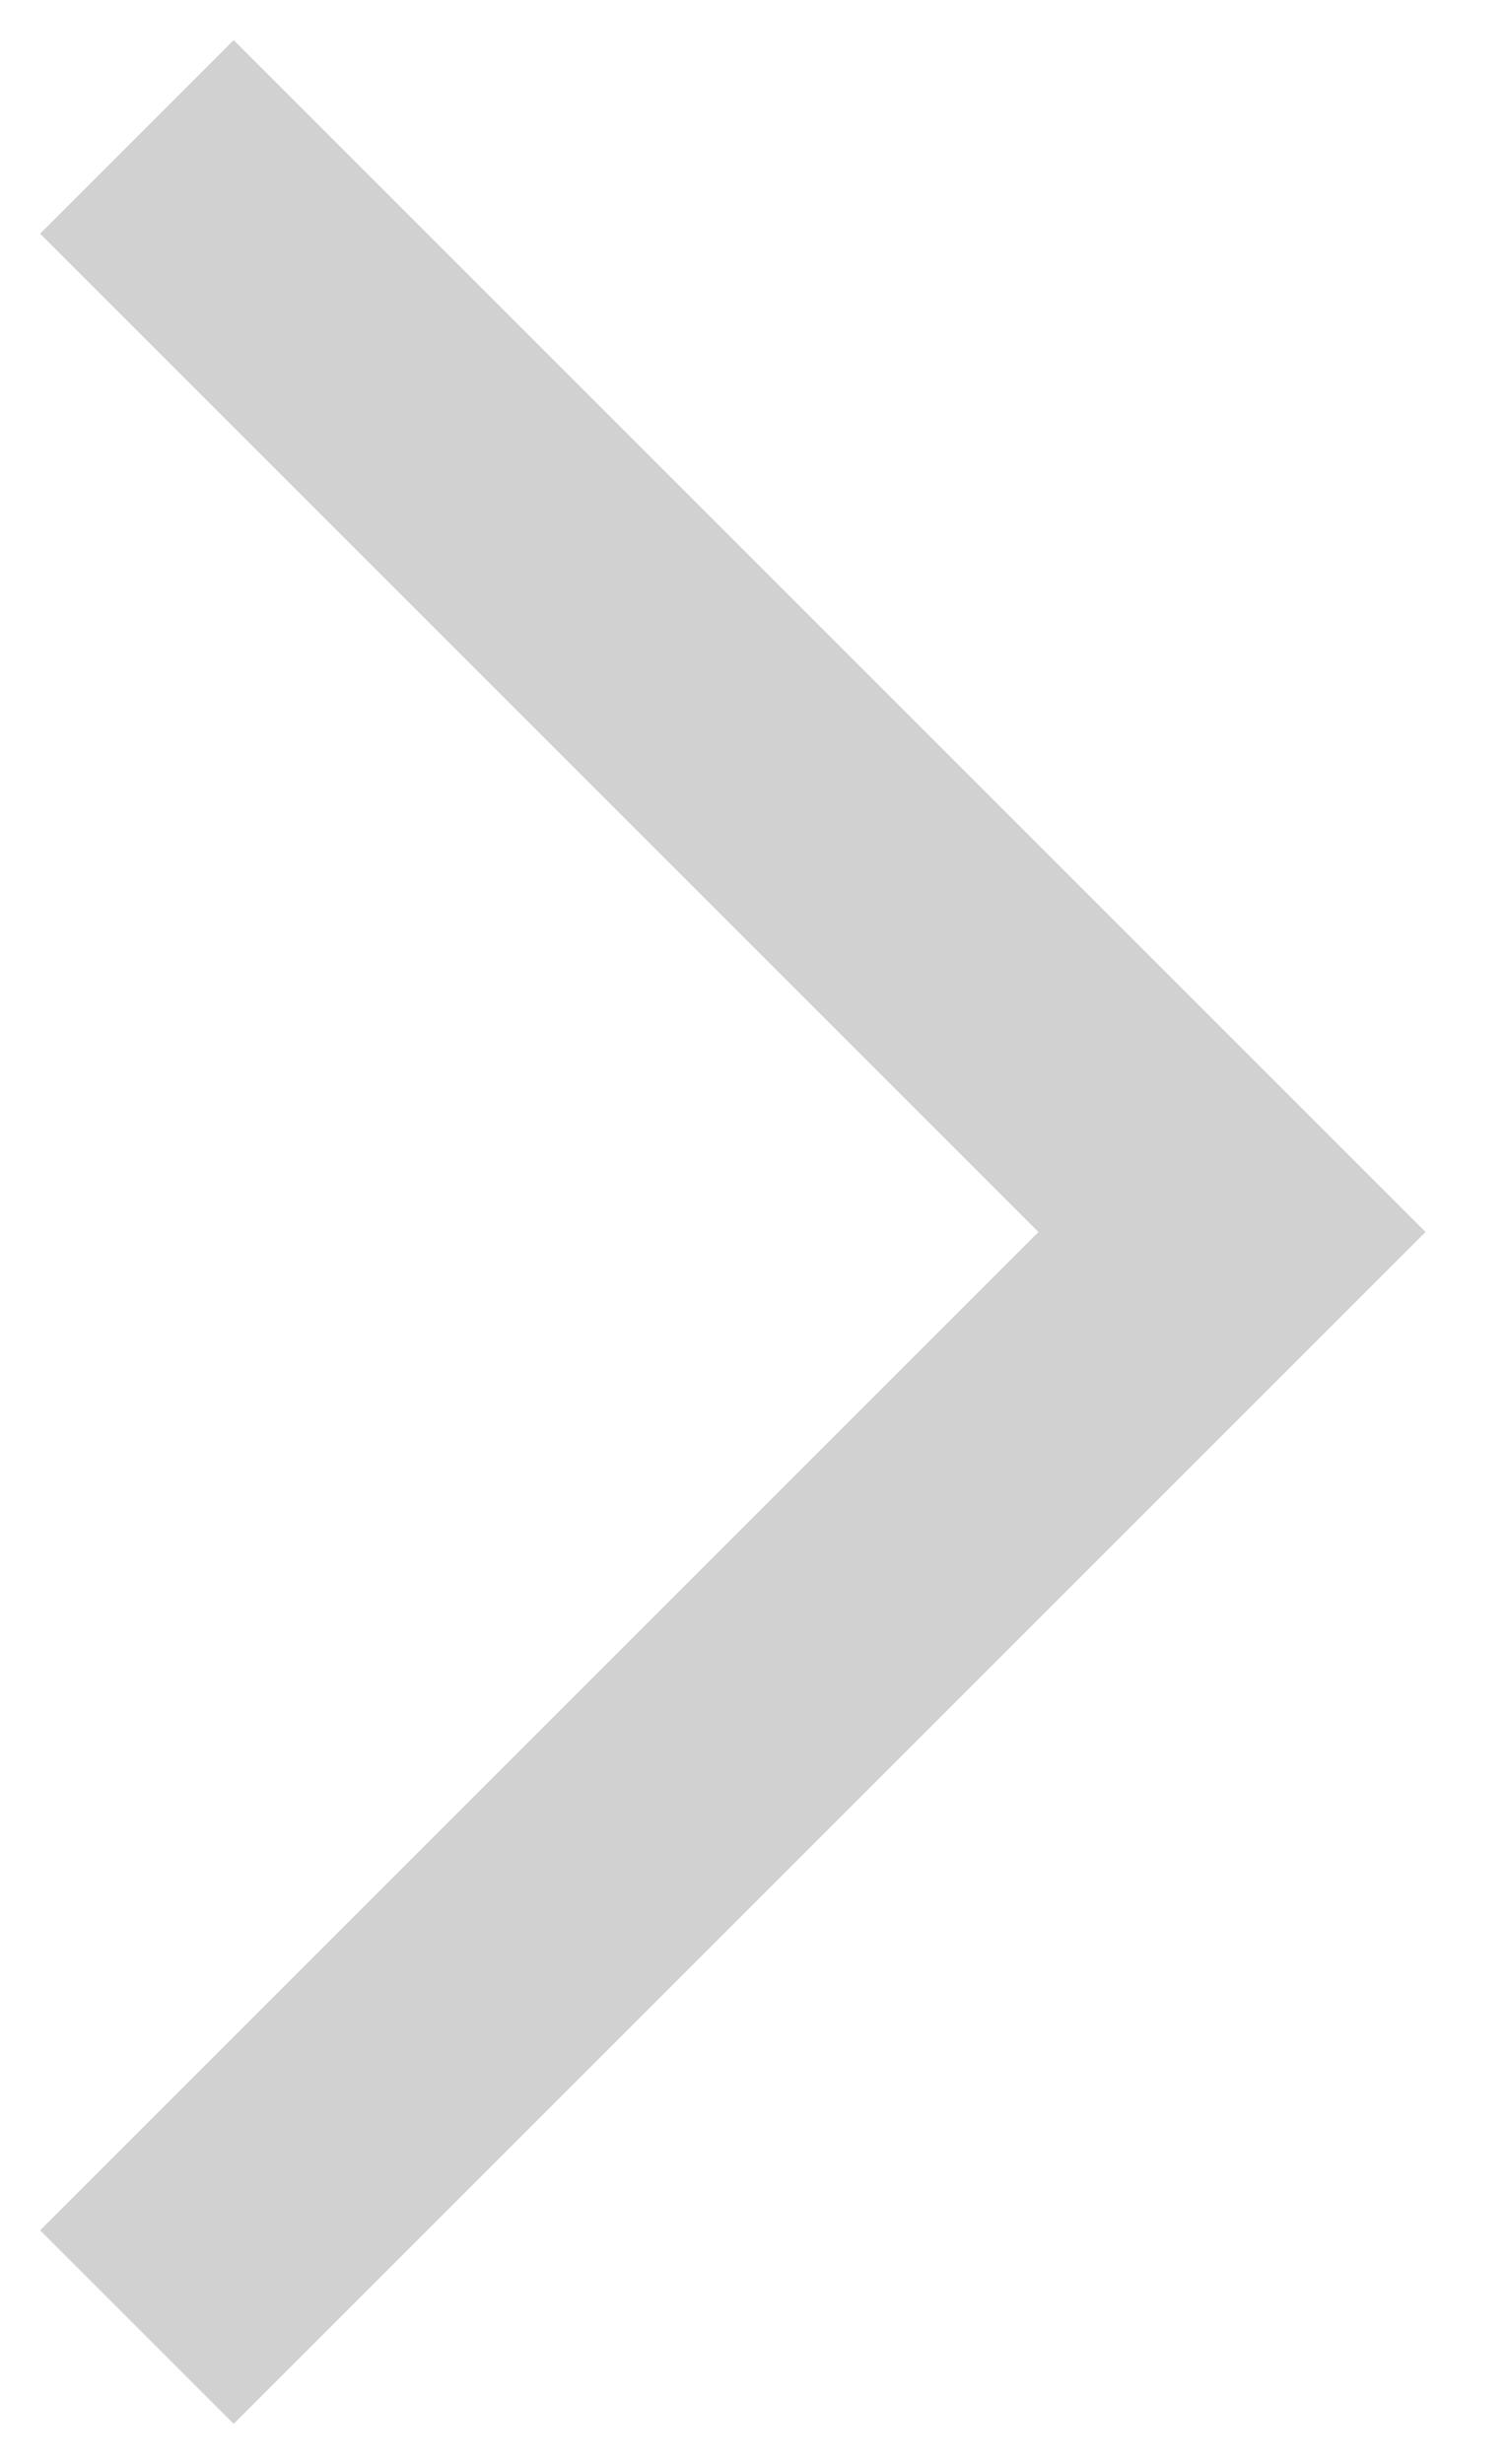
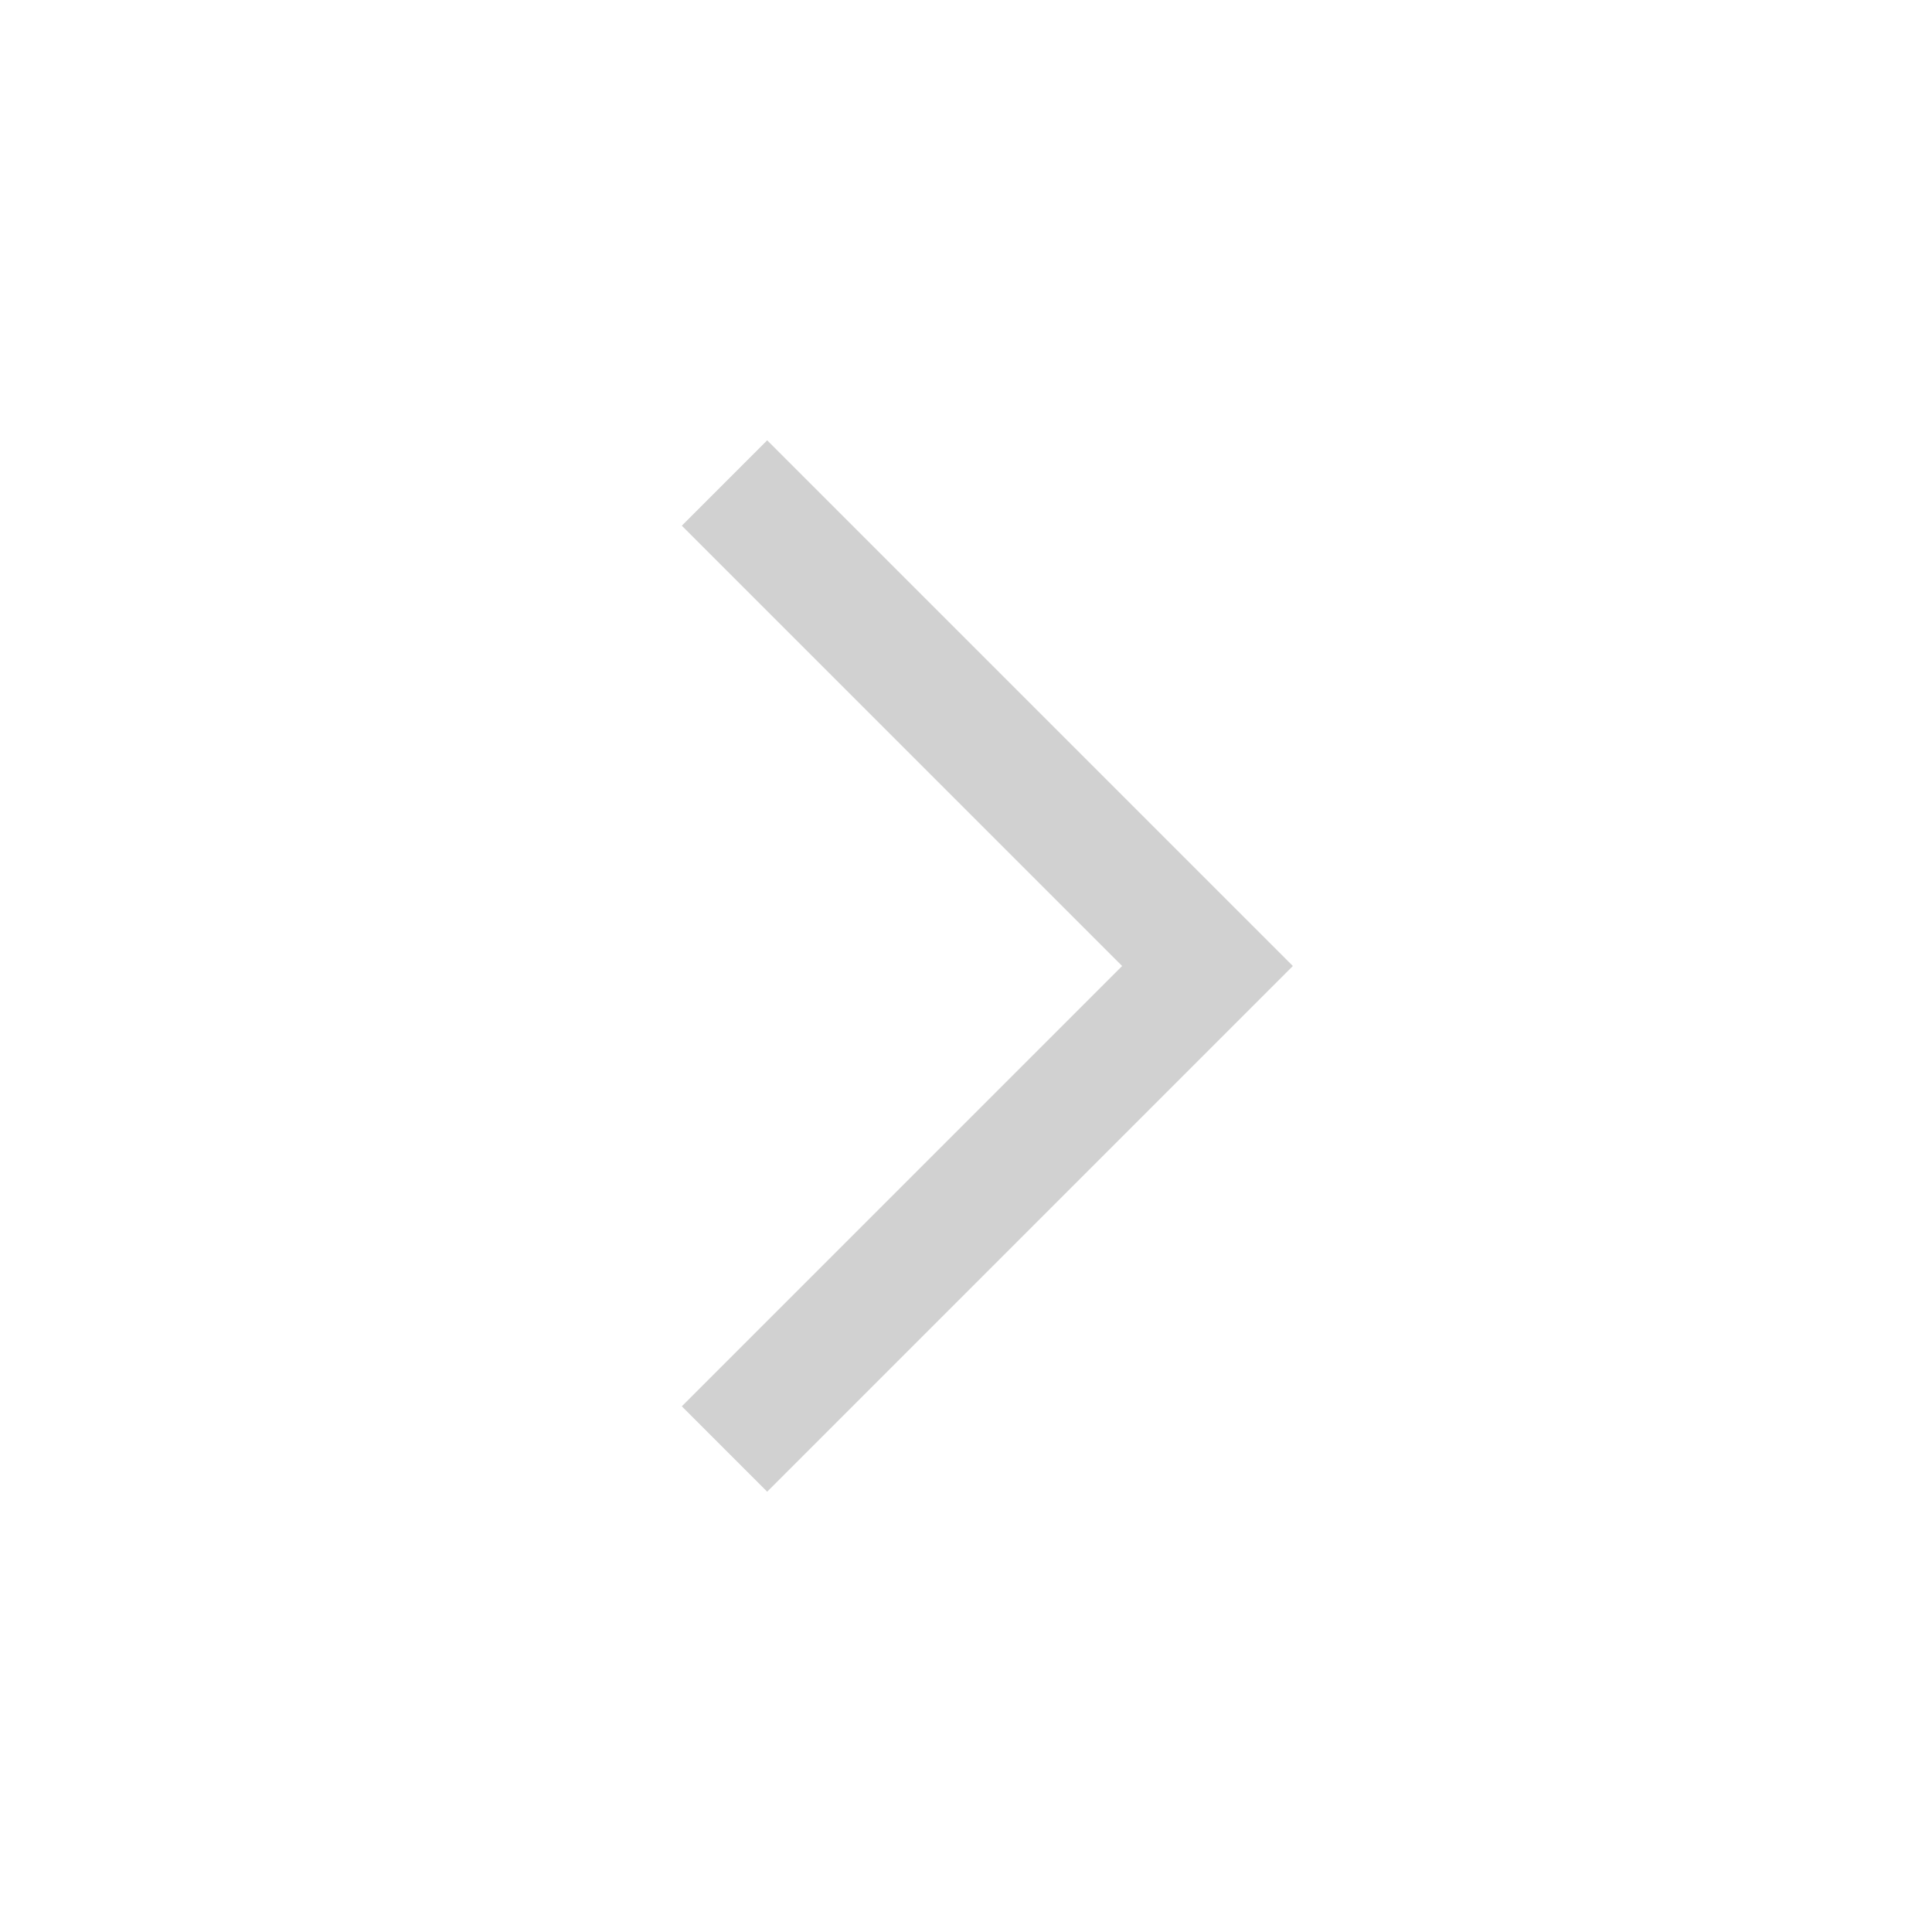
- <svg xmlns="http://www.w3.org/2000/svg" width="11" height="18" viewBox="0 0 11 18" fill="none">
-   <path d="M9 9L9.707 8.293L10.414 9L9.707 9.707L9 9ZM1.707 0.293L9.707 8.293L8.293 9.707L0.293 1.707L1.707 0.293ZM9.707 9.707L1.707 17.707L0.293 16.293L8.293 8.293L9.707 9.707Z" fill="#D1D1D1" />
+ <svg xmlns="http://www.w3.org/2000/svg" width="32" height="32" viewBox="0 0 32 32" fill="none">
+   <path d="M20 16L20.707 15.293L21.414 16L20.707 16.707L20 16ZM12.707 7.293L20.707 15.293L19.293 16.707L11.293 8.707L12.707 7.293ZM20.707 16.707L12.707 24.707L11.293 23.293L19.293 15.293L20.707 16.707Z" fill="#D1D1D1" />
</svg>
